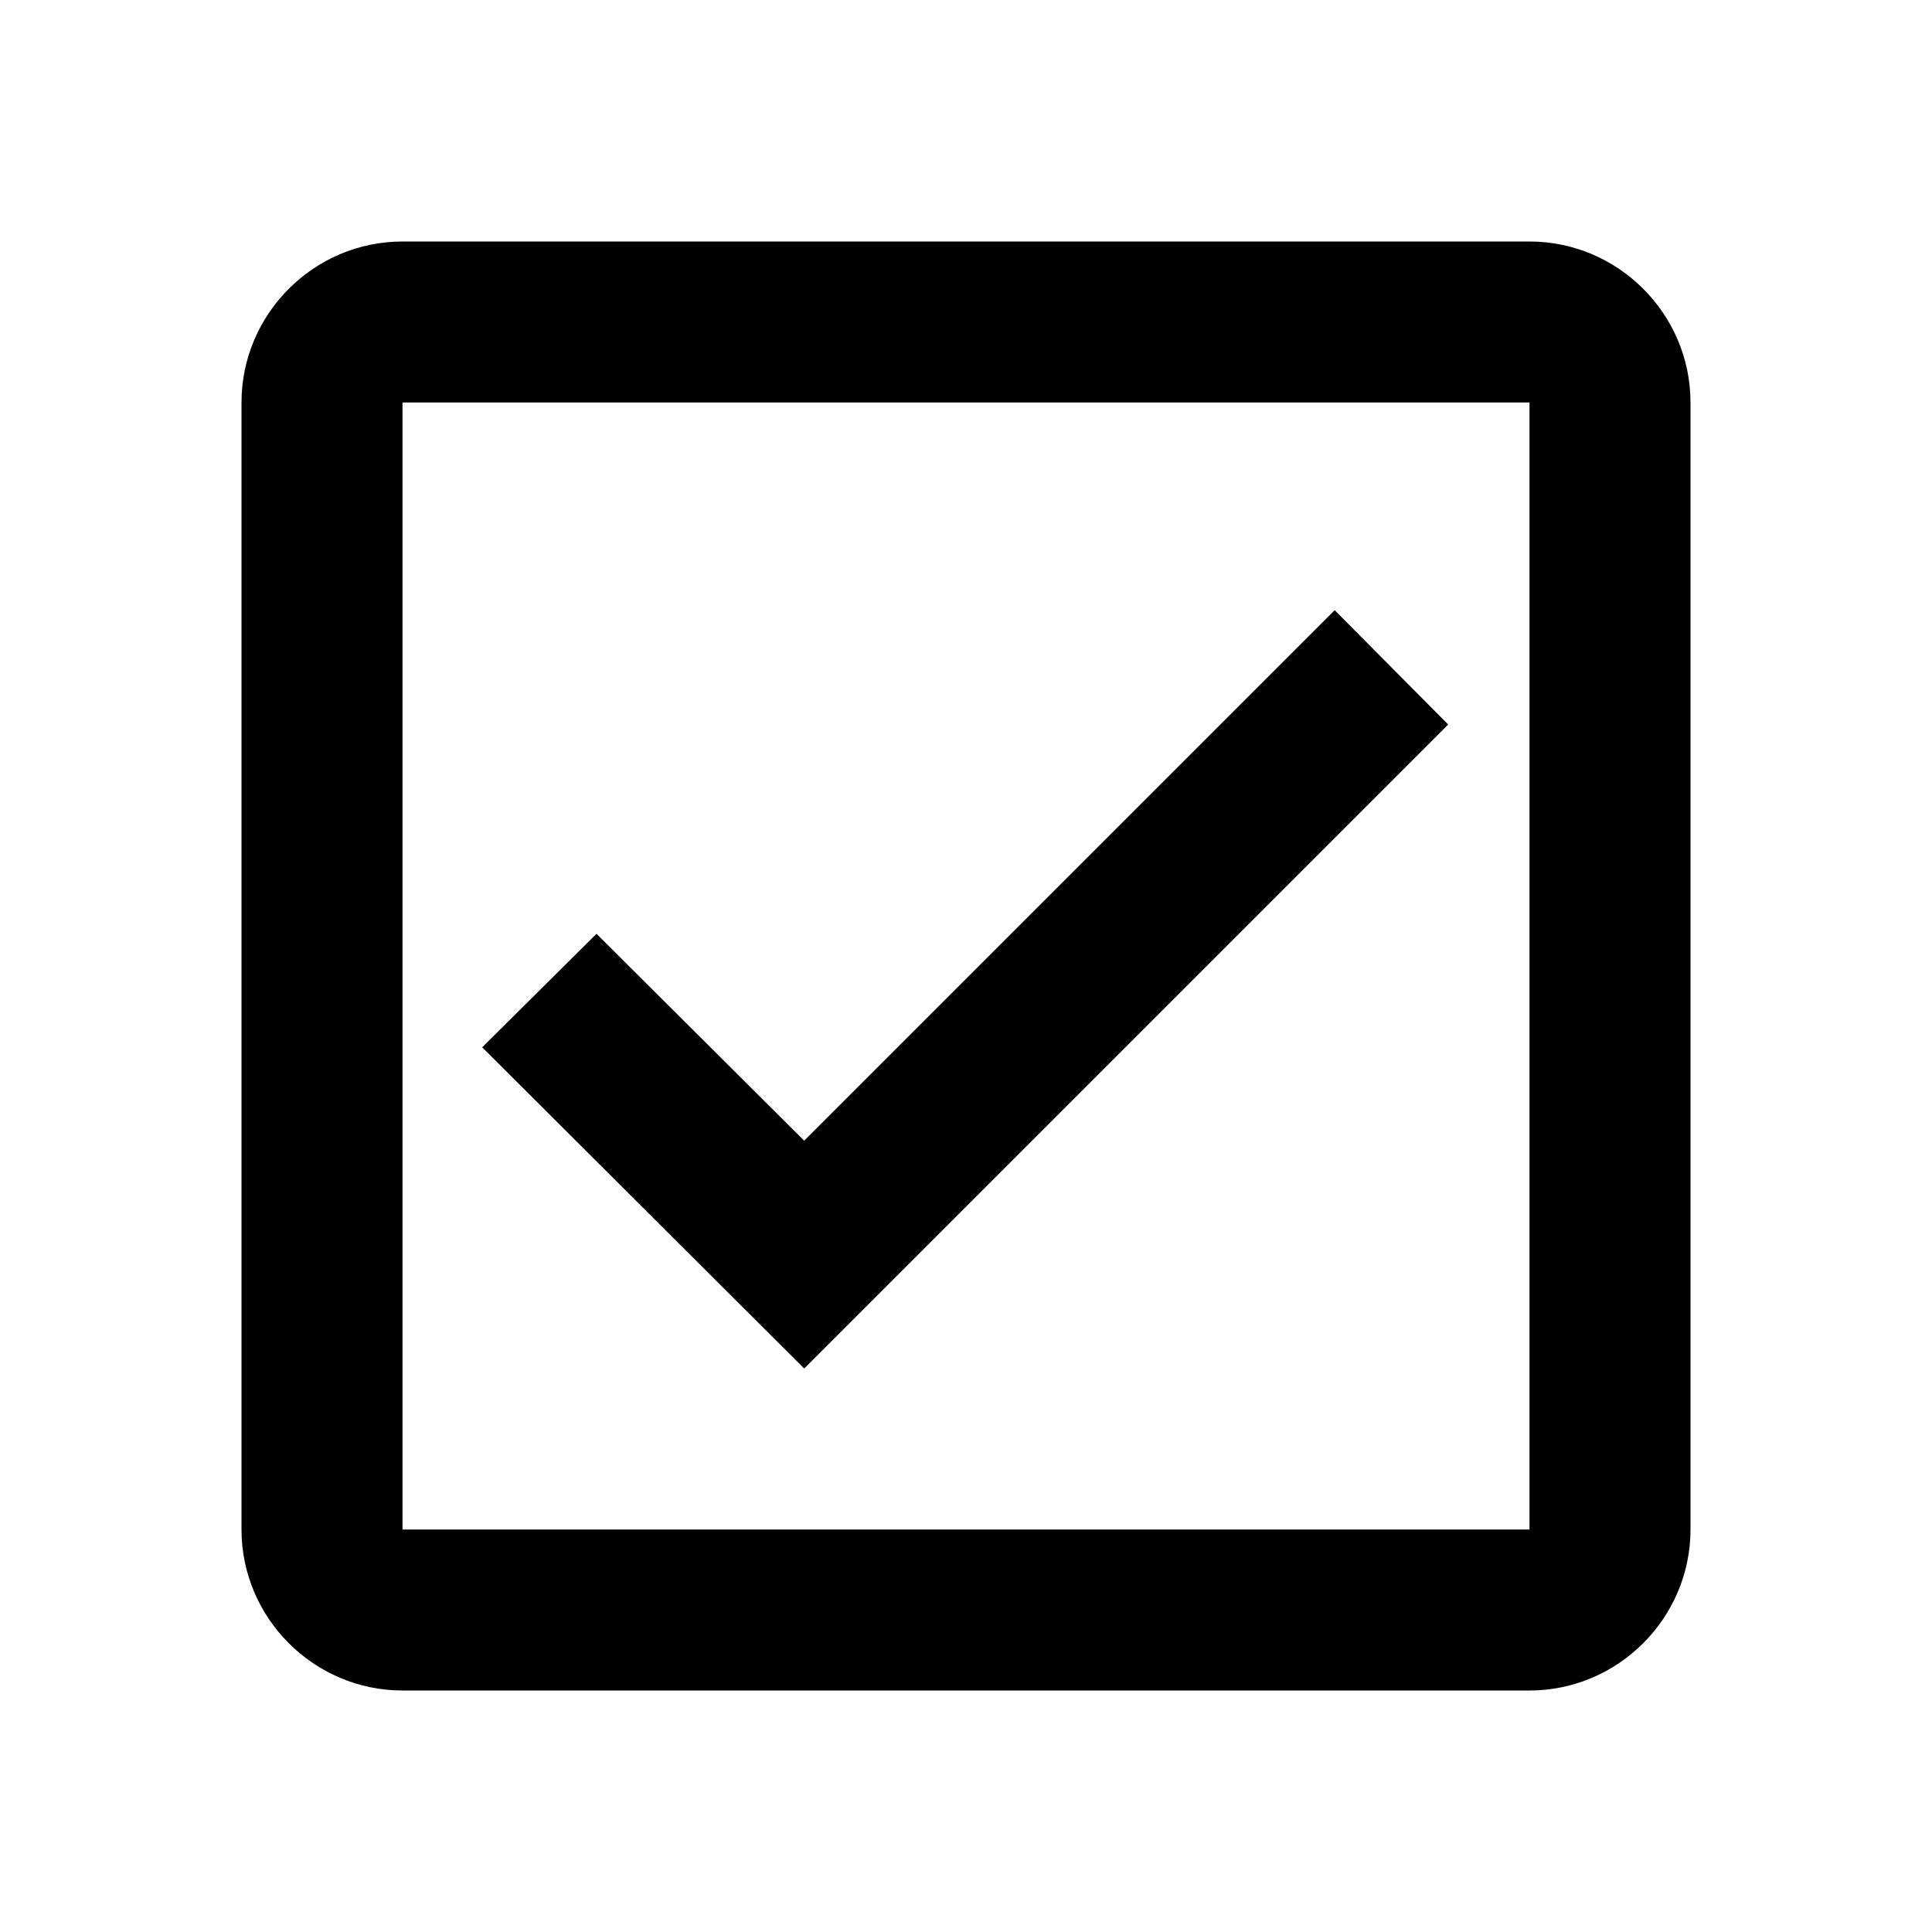
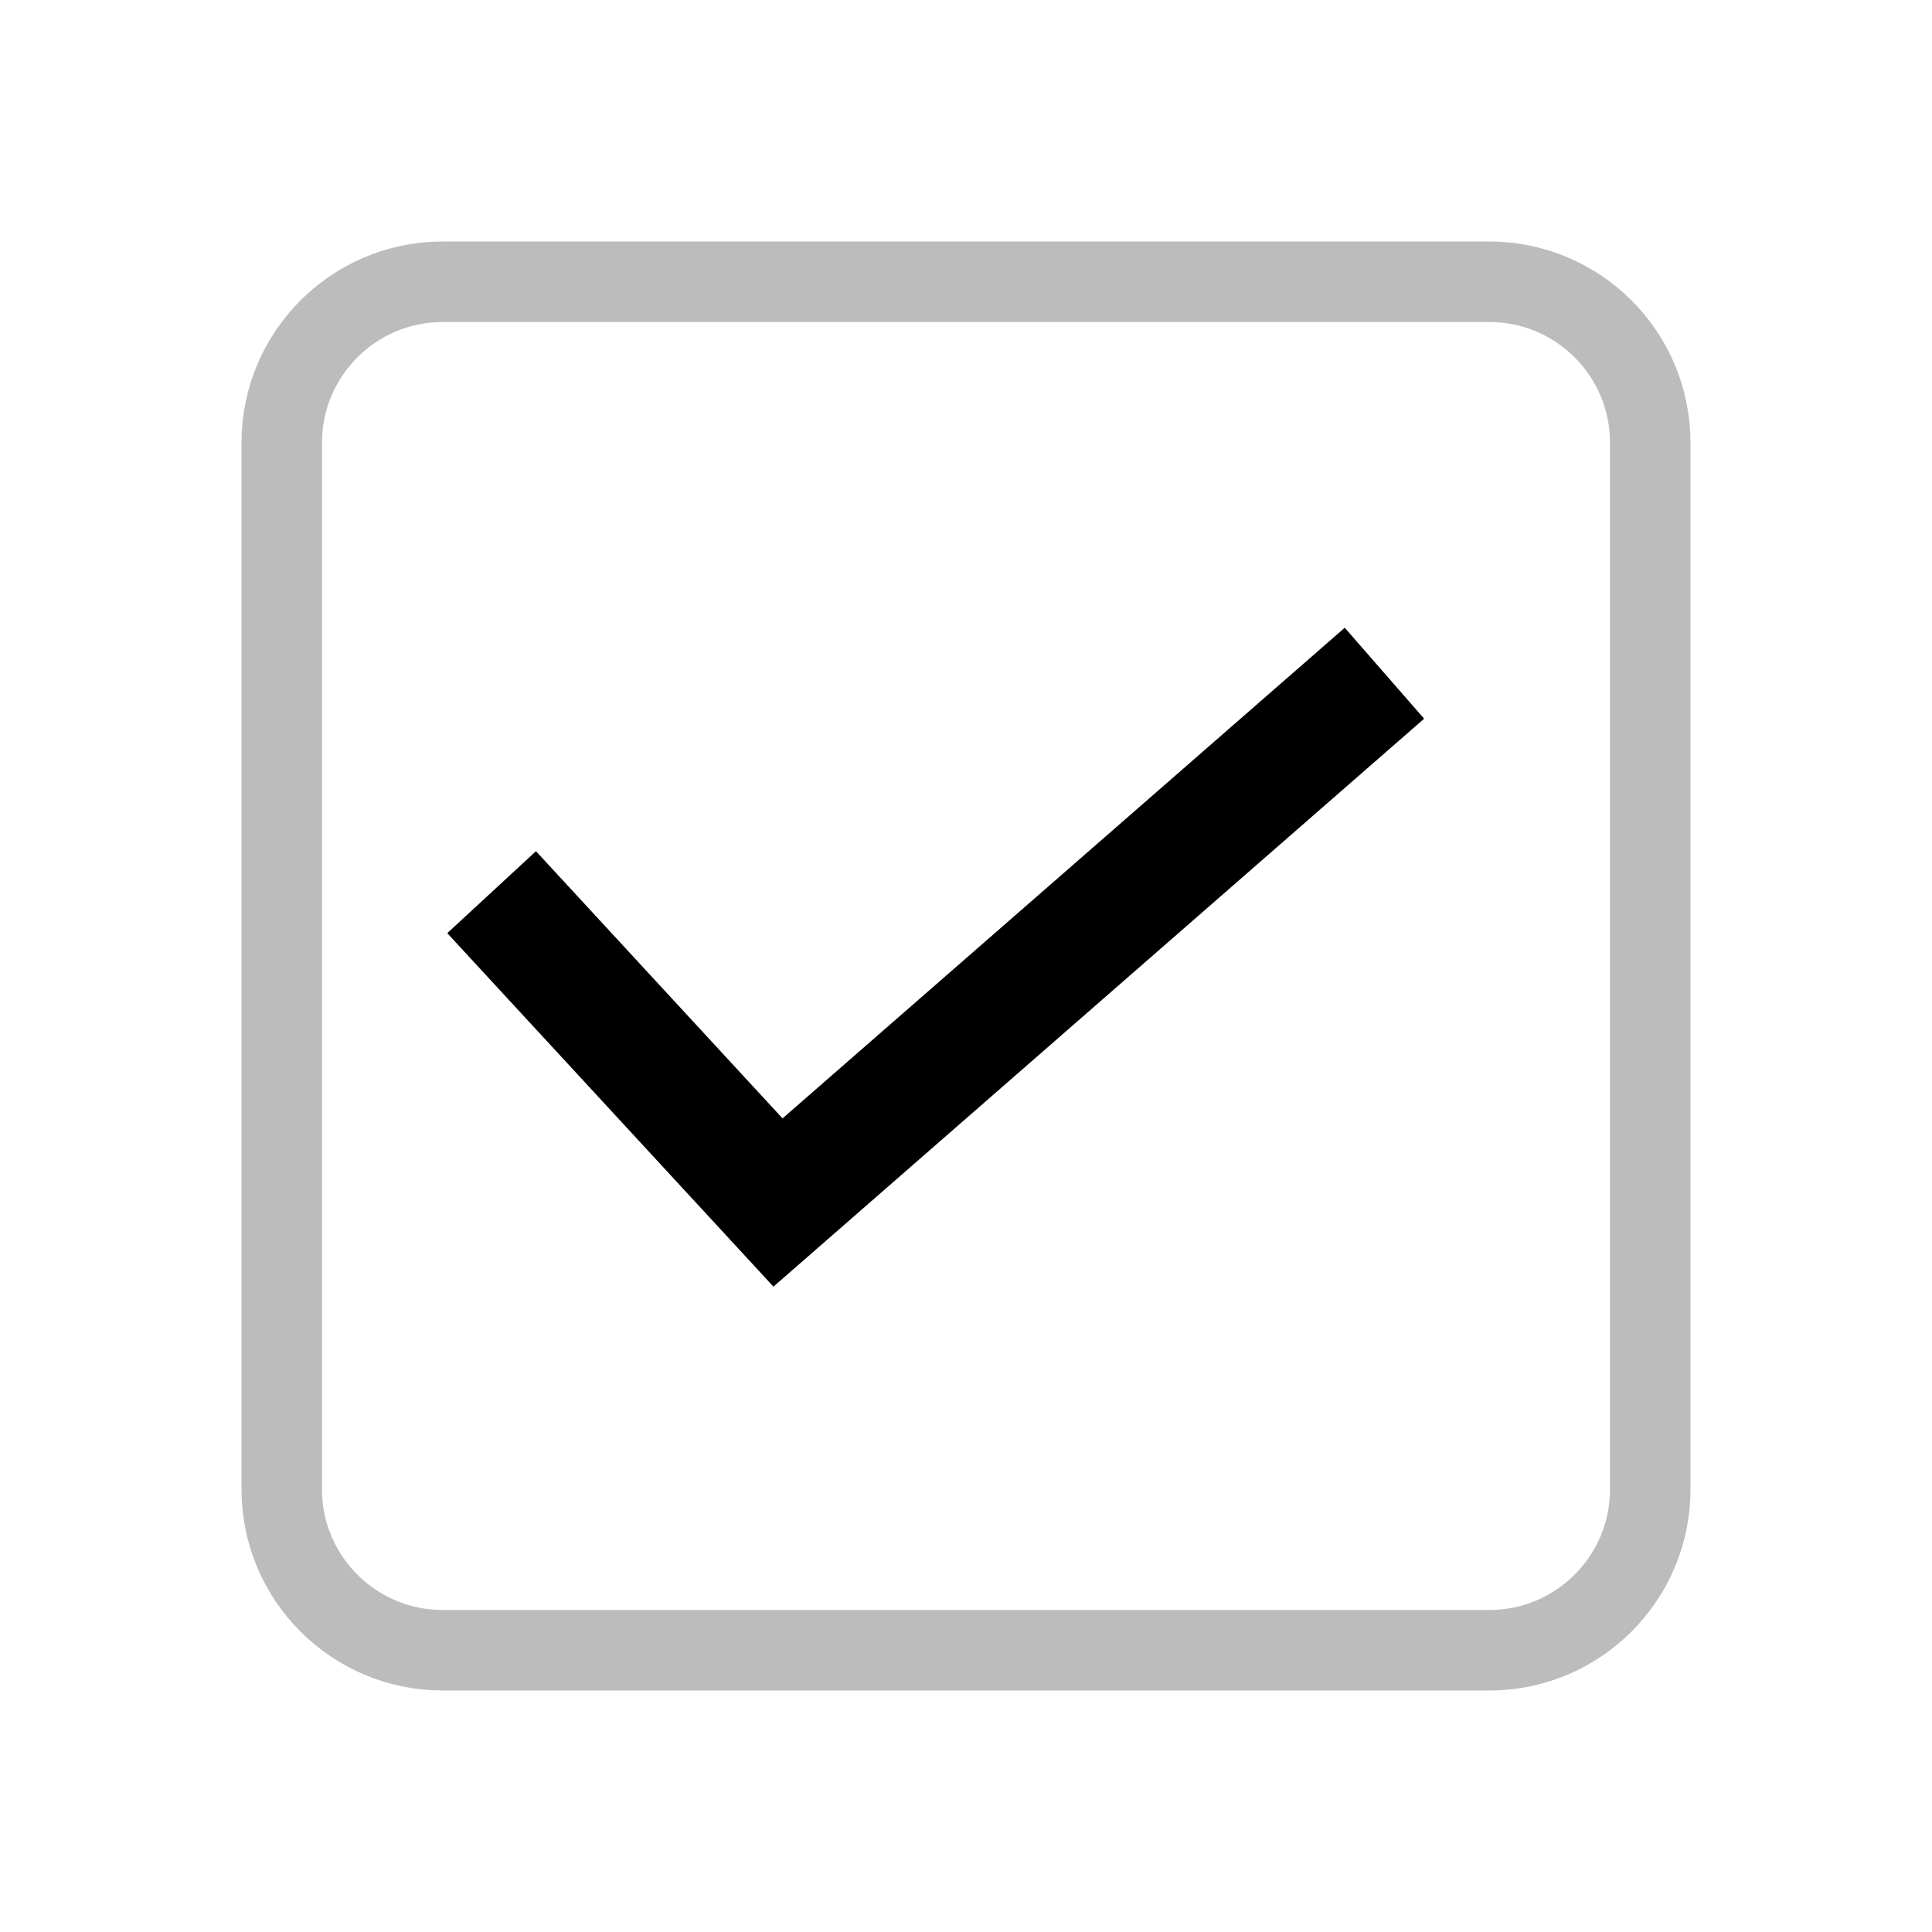
- <svg xmlns="http://www.w3.org/2000/svg" width="24" height="24" viewBox="0 0 24 24">
-   <path fill="none" d="M0 0h24v24H0V0z" />
-   <path d="M19 3H5c-1.1 0-2 .9-2 2v14c0 1.1.9 2 2 2h14c1.1 0 2-.9 2-2V5c0-1.1-.9-2-2-2zm0 16H5V5h14v14zM17.99 9l-1.41-1.42-6.59 6.59-2.58-2.57-1.42 1.41 4 3.99z" />
+ <svg xmlns="http://www.w3.org/2000/svg" width="24px" height="24px" viewBox="0 0 24 24" version="1.1">
+   <g id="checkbox_full" stroke="none" stroke-width="1" fill="none" fill-rule="evenodd">
+     <rect id="Rectangle" stroke="#BCBCBC" x="3.5" y="3.5" width="17" height="17" rx="2" />
+     <polygon id="Path-3" fill="#000000" fill-rule="nonzero" points="6.658 10.574 5.556 11.592 9.608 15.983 17.691 8.928 16.705 7.798 9.721 13.893" />
+   </g>
</svg>
